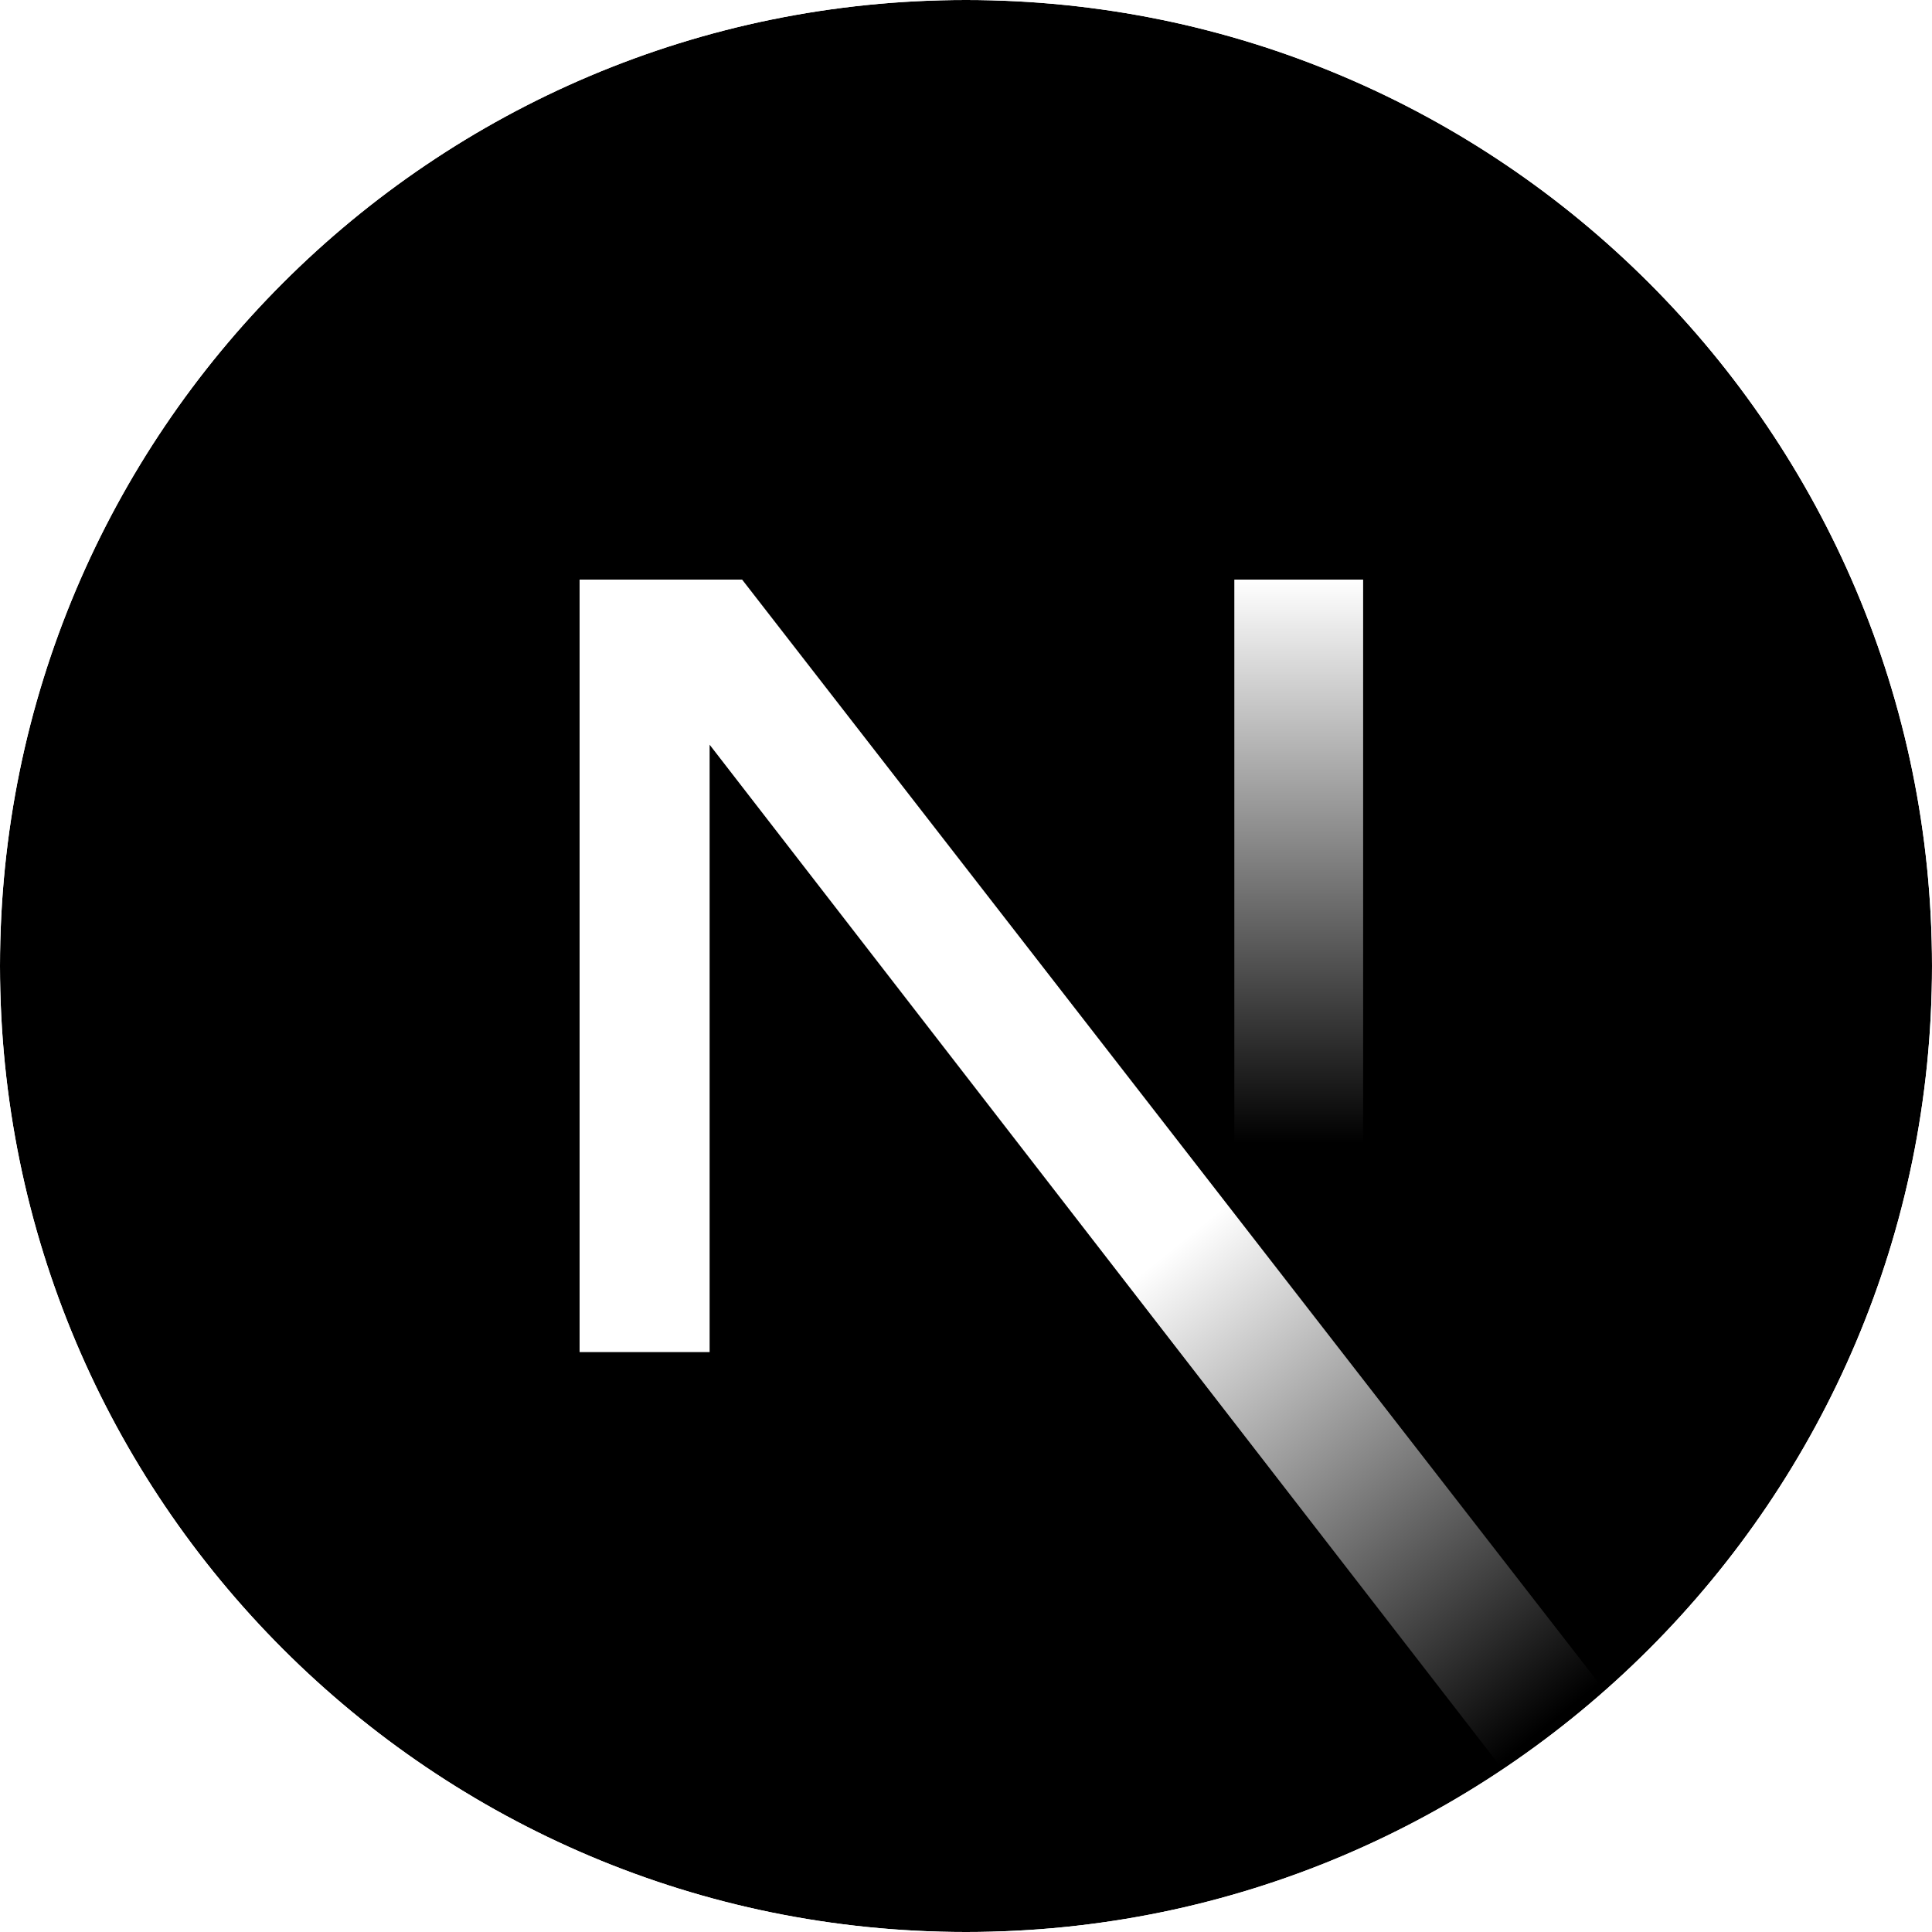
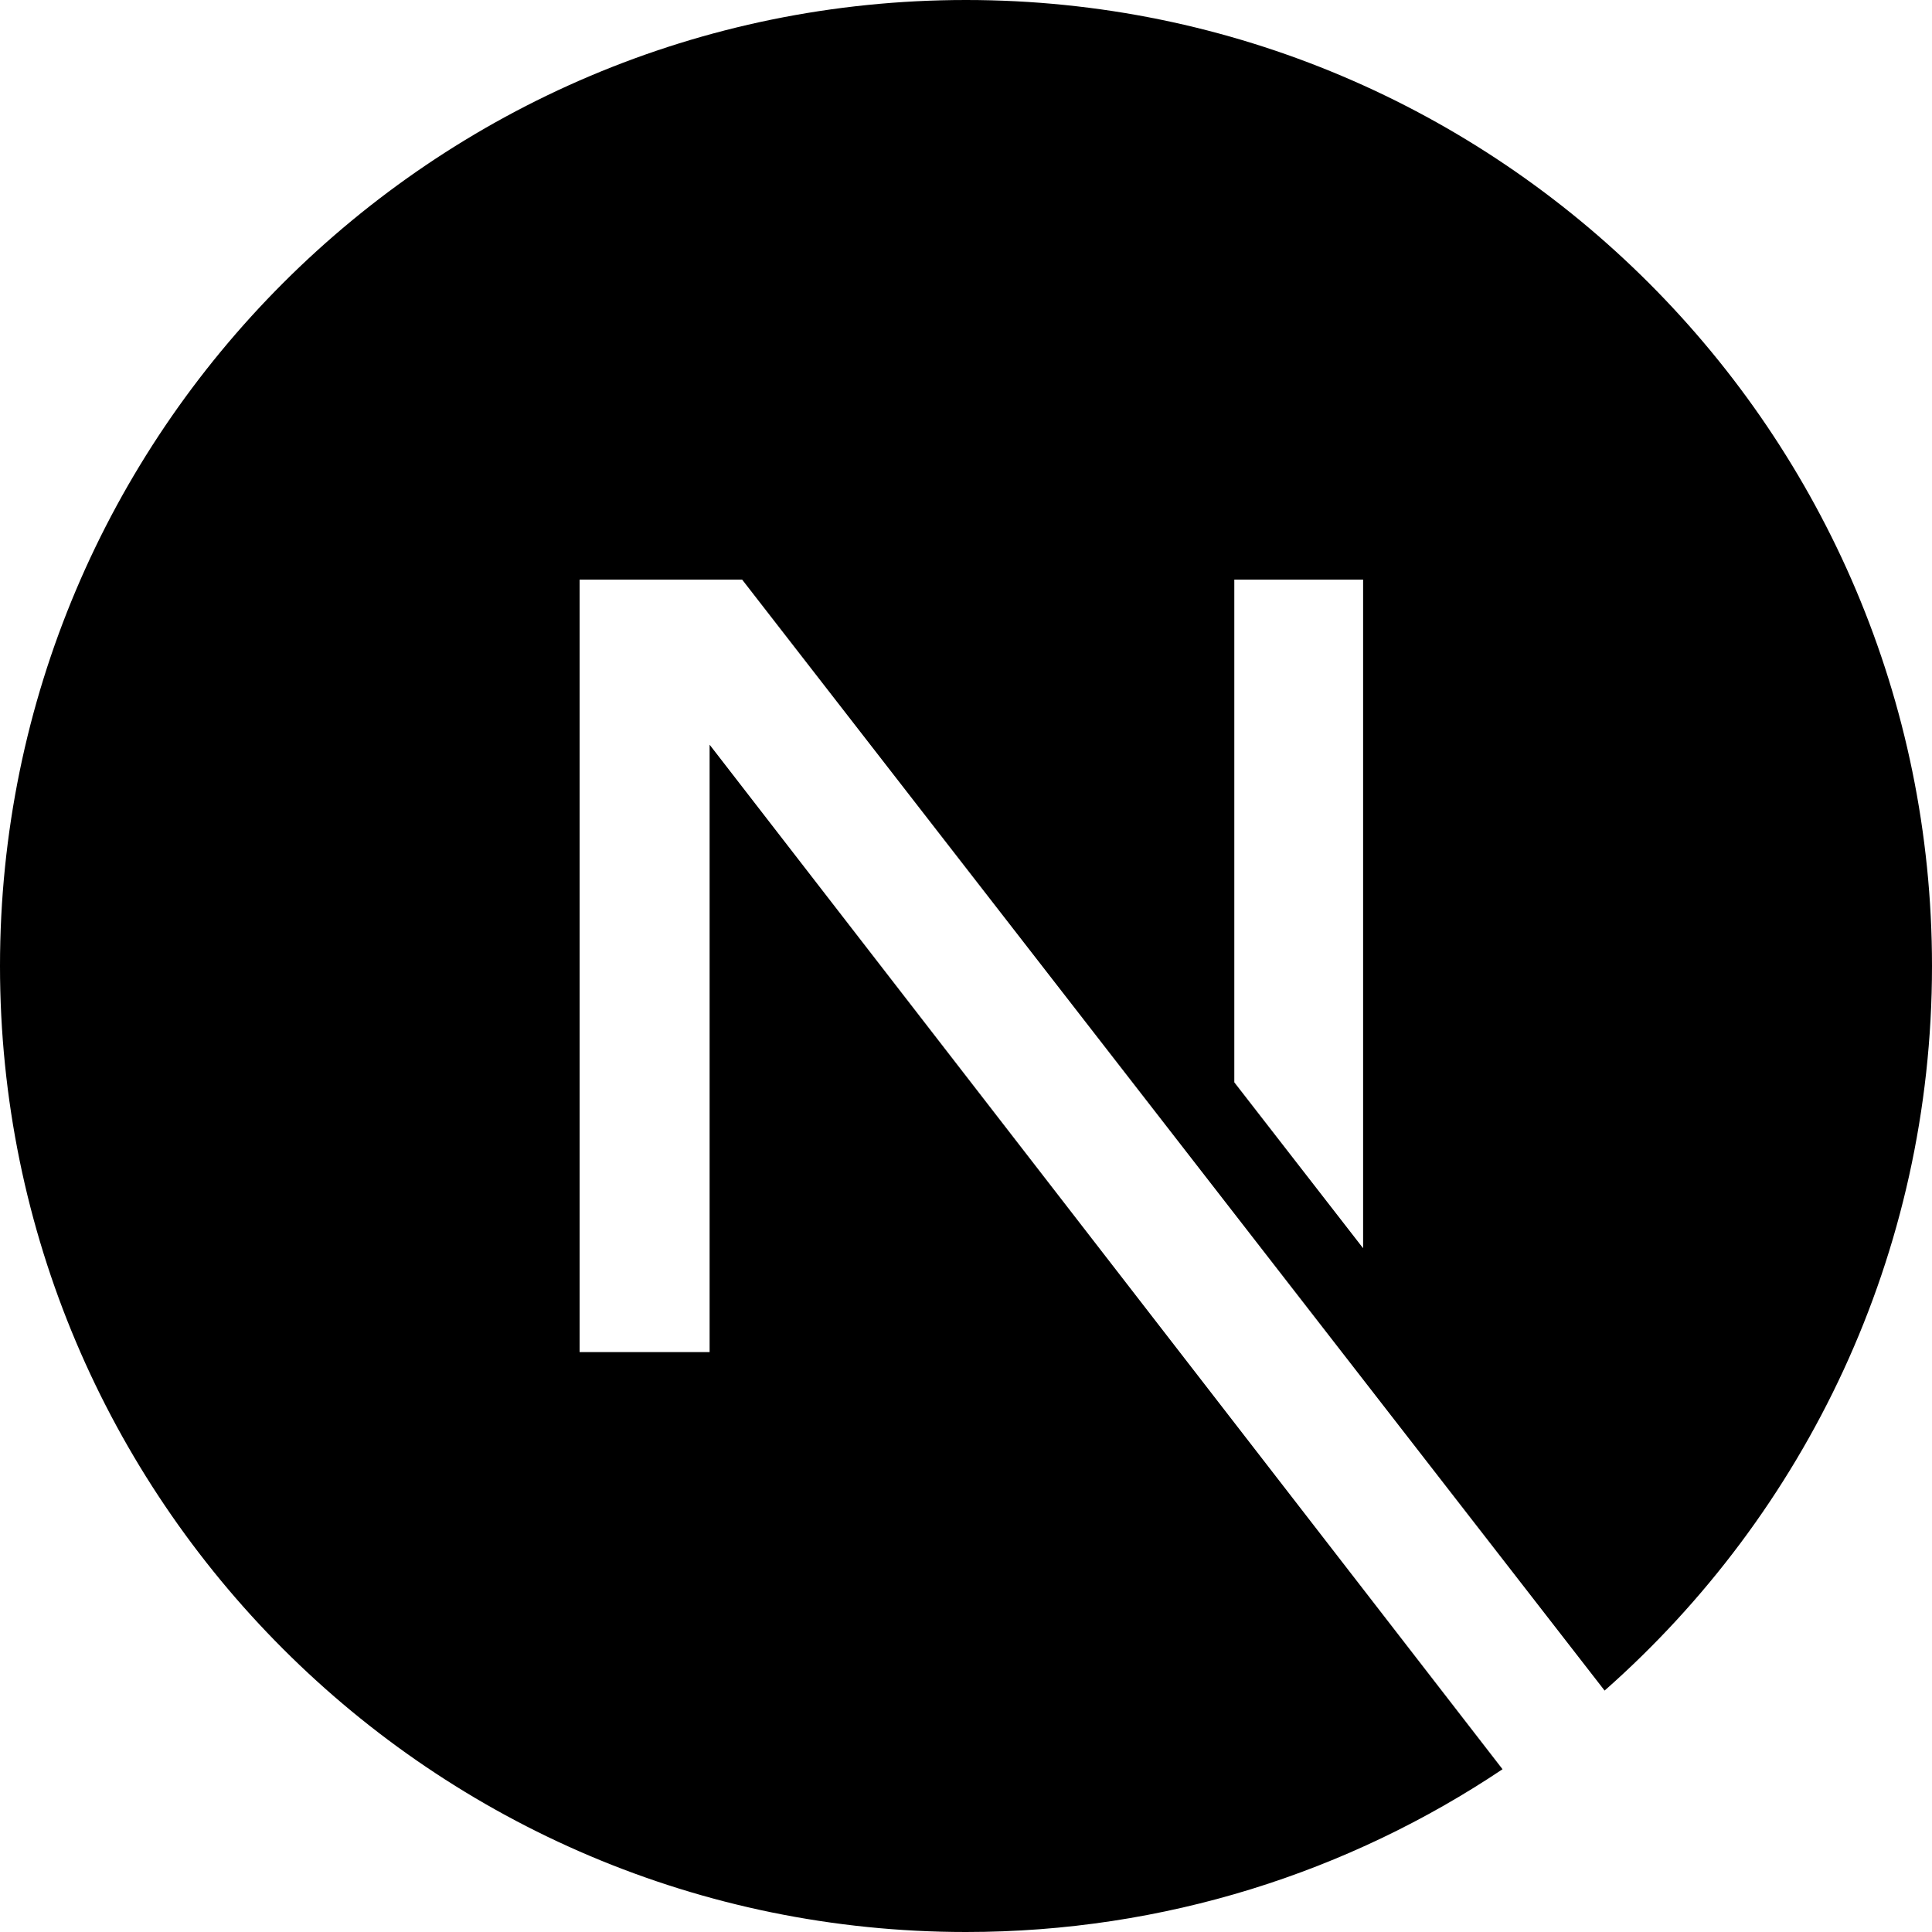
- <svg xmlns="http://www.w3.org/2000/svg" viewBox="0 0 180 180">
-   <mask id="mask" mask-type="alpha">
-     <circle cx="90" cy="90" r="90" fill="black" />
-   </mask>
-   <g mask="url(#mask)">
-     <circle cx="90" cy="90" r="90" fill="black" />
-     <path d="M149.508 157.52L69.142 54H54v71.97h12.114V69.384l73.885 95.461a90.304 90.304 0 009.509-7.325z" fill="url(#paint0_linear)" />
-     <path d="M115 54h12v72h-12z" fill="url(#paint1_linear)" />
-   </g>
-   <defs>
-     <linearGradient id="paint0_linear" x1="109" y1="116.5" x2="144.5" y2="160.5" gradientUnits="userSpaceOnUse">
-       <stop stop-color="white" />
-       <stop offset="1" stop-color="white" stop-opacity="0" />
-     </linearGradient>
-     <linearGradient id="paint1_linear" x1="121" y1="54" x2="121" y2="106.5" gradientUnits="userSpaceOnUse">
-       <stop stop-color="white" />
-       <stop offset="1" stop-color="white" stop-opacity="0" />
-     </linearGradient>
-   </defs>
+ <svg xmlns="http://www.w3.org/2000/svg" fill="#000000" role="img" viewBox="0 0 24 24">
+   <path d="M18.665 21.978C16.758 23.255 14.465 24 12 24 5.377 24 0 18.623 0 12S5.377 0 12 0s12 5.377 12 12c0 3.583-1.574 6.801-4.067 9.001L9.219 7.2H7.2v9.596h1.615V9.251l9.85 12.727Zm-3.332-8.533 1.6 2.061V7.2h-1.6v6.245Z" />
</svg>
